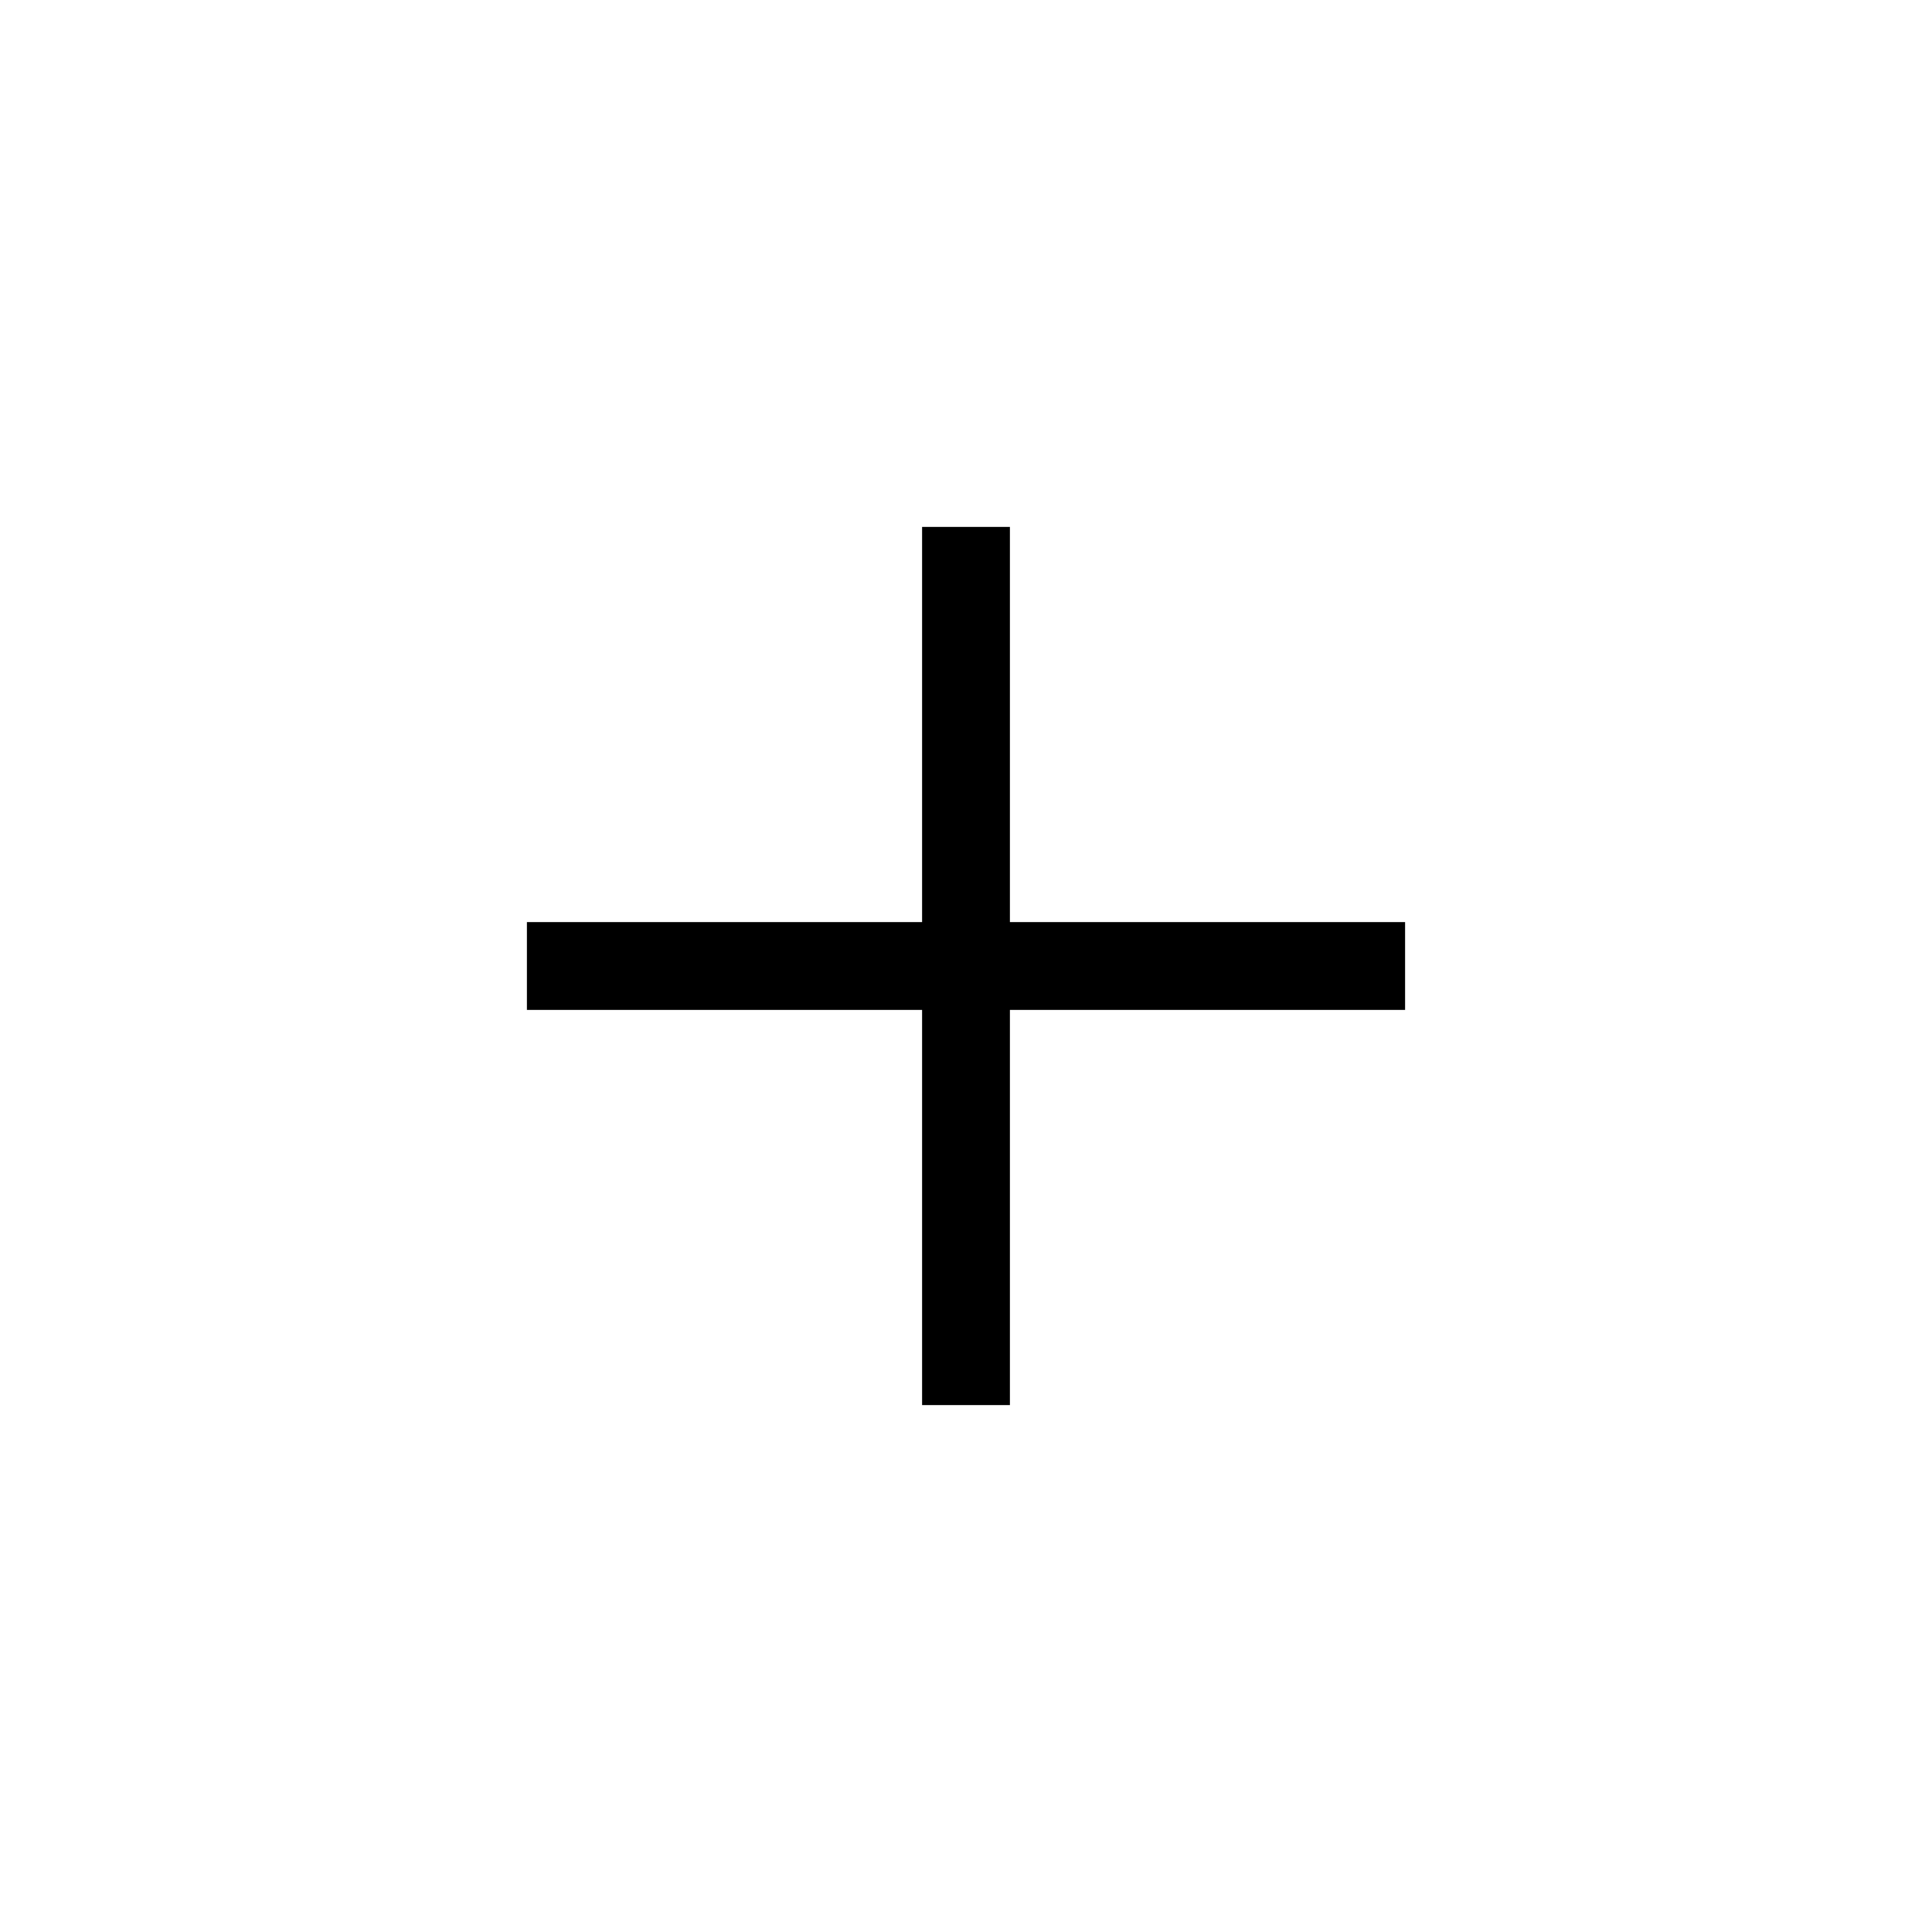
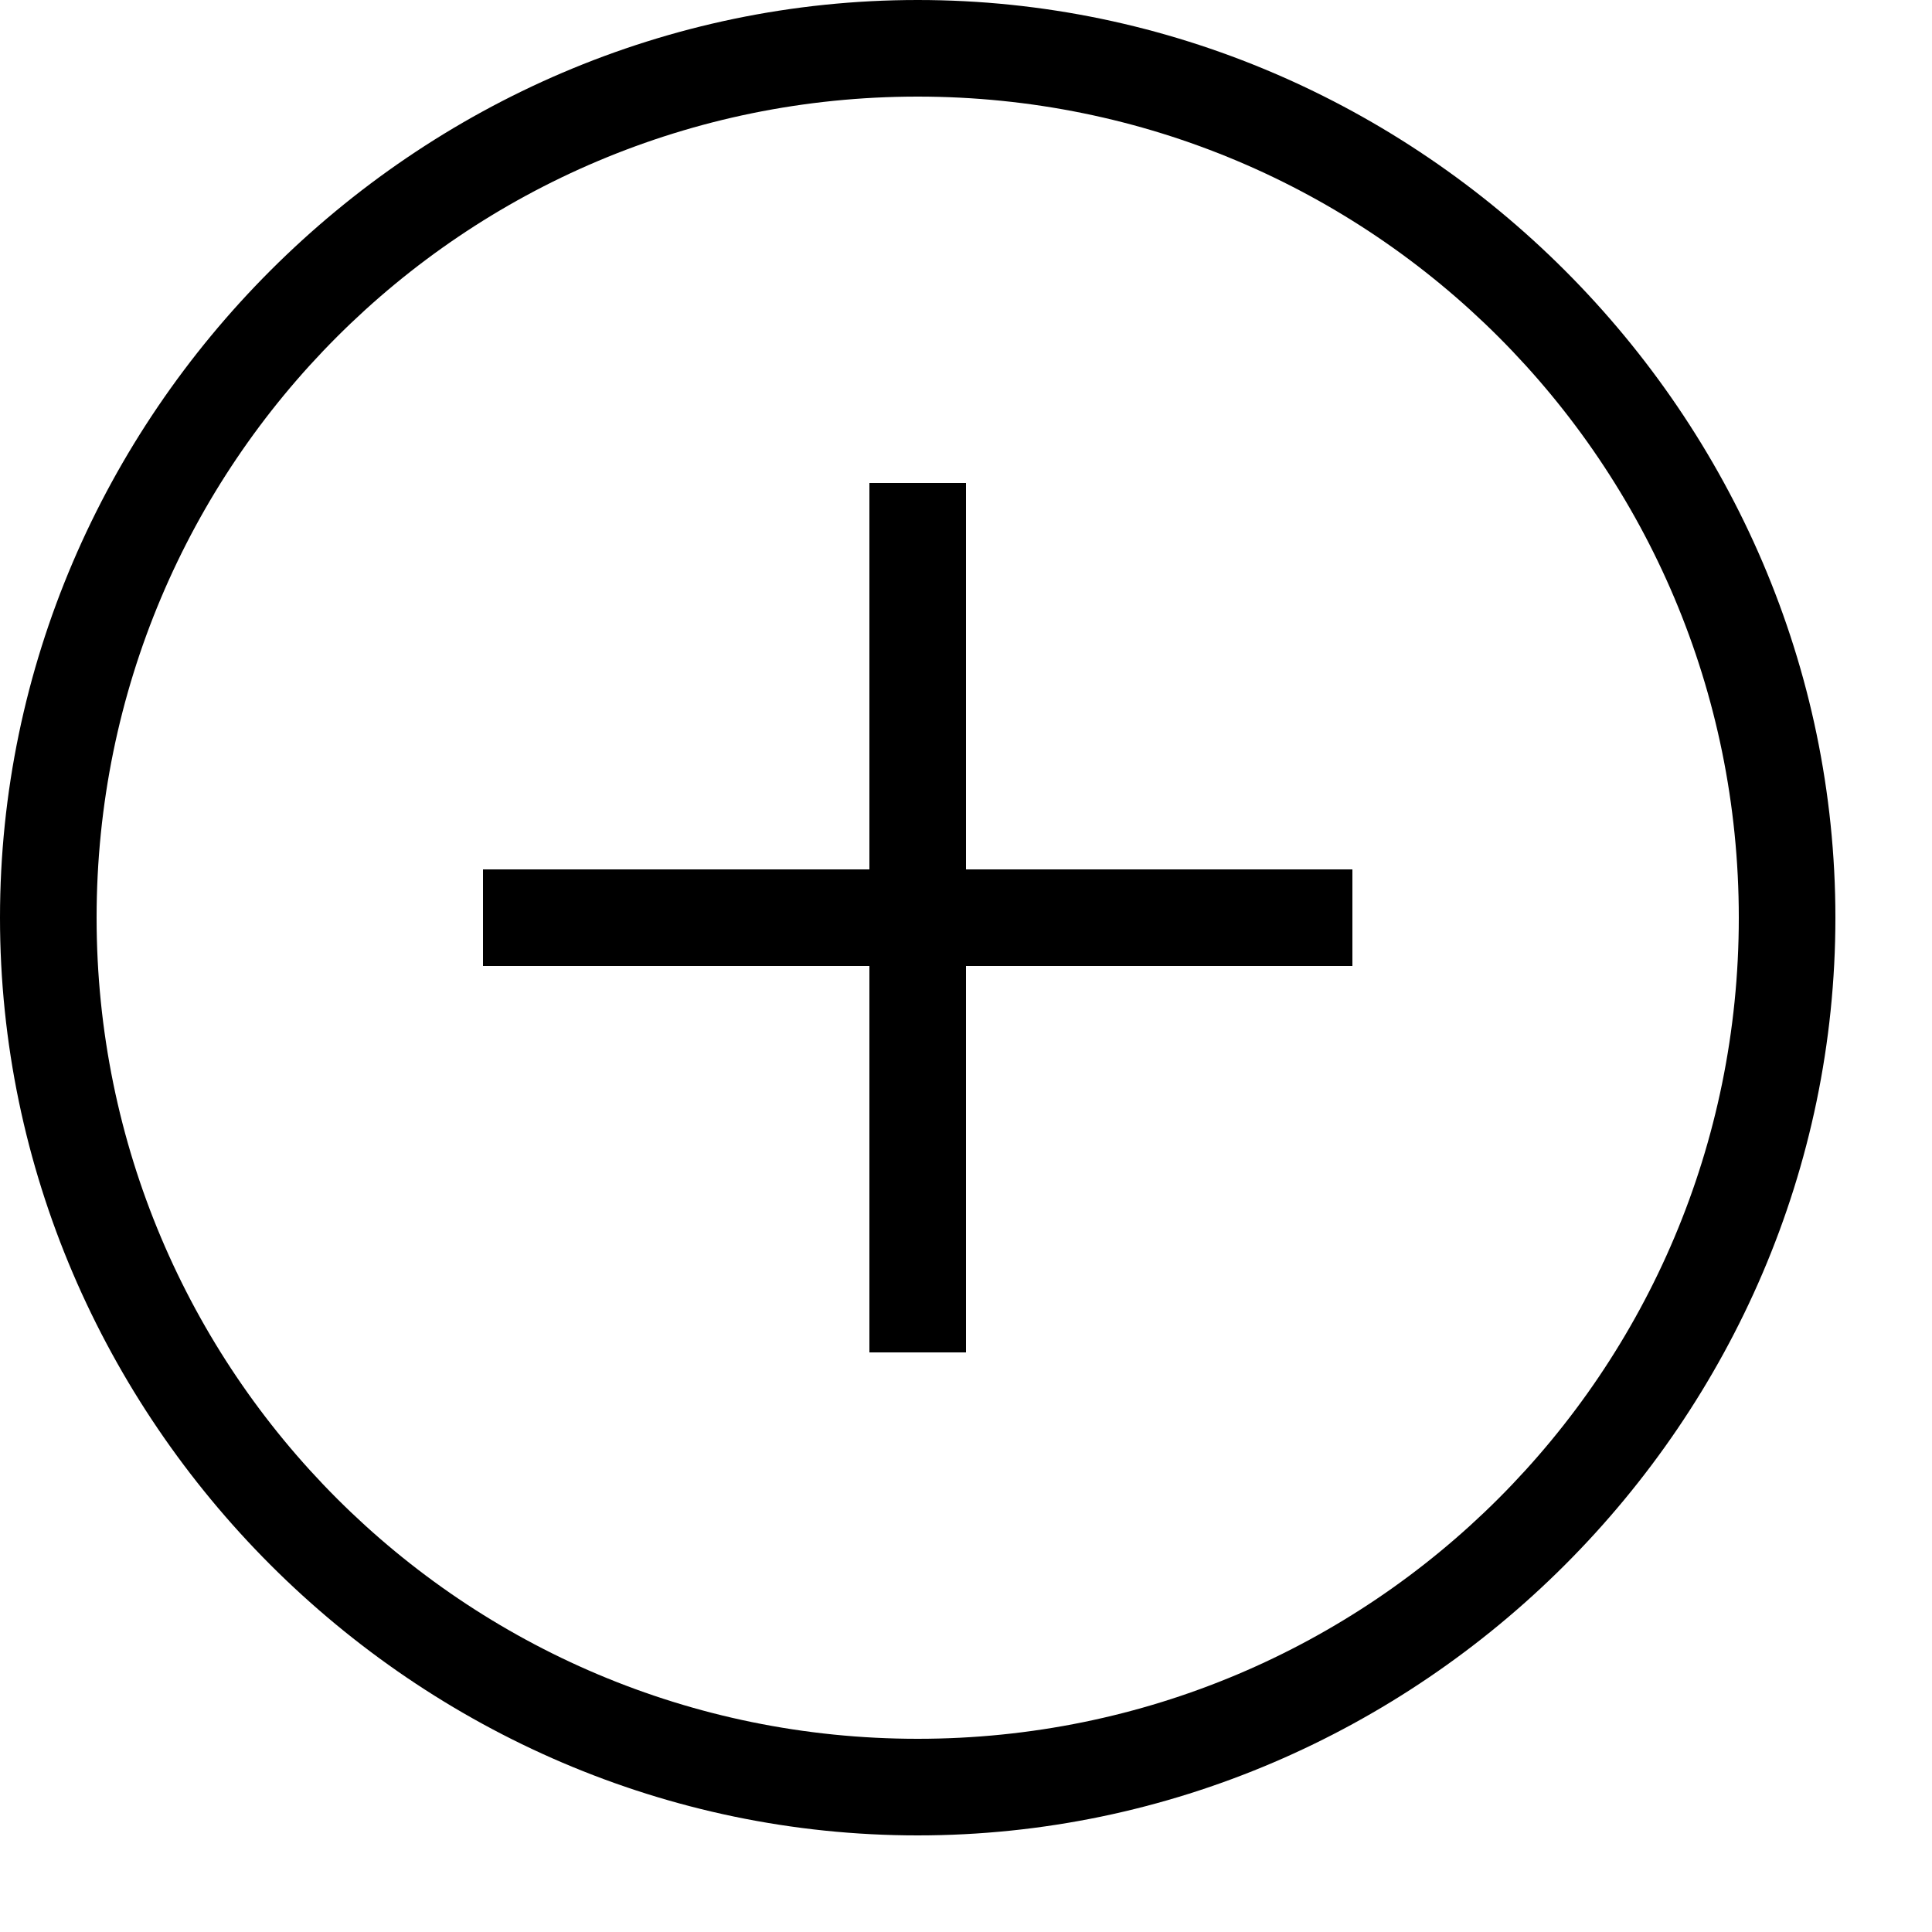
- <svg xmlns="http://www.w3.org/2000/svg" width="22" height="22" viewBox="0 0 22 22">
-   <g id="Symbols" stroke-width="1" fill-rule="evenodd">
-     <g id="Plus-small" transform="translate(1, 1)">
-       <g id="Plus_small">
-         <rect id="Rectangle-965" stroke="none" x="9.5" y="5" width="1" height="10" />
-         <rect id="Rectangle-965-Copy" stroke="none" transform="translate(10, 10) rotate(-90) translate(-10, -10) " x="9.5" y="5" width="1" height="10" />
-         <circle id="Oval-2" fill="none" cx="10" cy="10" r="10" />
-       </g>
-     </g>
+ <svg xmlns="http://www.w3.org/2000/svg" version="1.1" id="Layer_1" x="0px" y="0px" viewBox="0 0 20 20" style="enable-background:new 0 0 20 20;" xml:space="preserve">
+   <g>
+     <path d="M9.5,0C4.3,0,0,4.3,0,9.5S4.3,19,9.5,19S19,14.7,19,9.5S14.7,0,9.5,0z M9.5,18C4.8,18,1,14.2,1,9.5C1,4.8,4.8,1,9.5,1   C14.2,1,18,4.8,18,9.5C18,14.2,14.2,18,9.5,18z" />
+     <polygon points="10,5 9,5 9,9 5,9 5,10 9,10 9,14 10,14 10,10 14,10 14,9 10,9  " />
  </g>
</svg>
